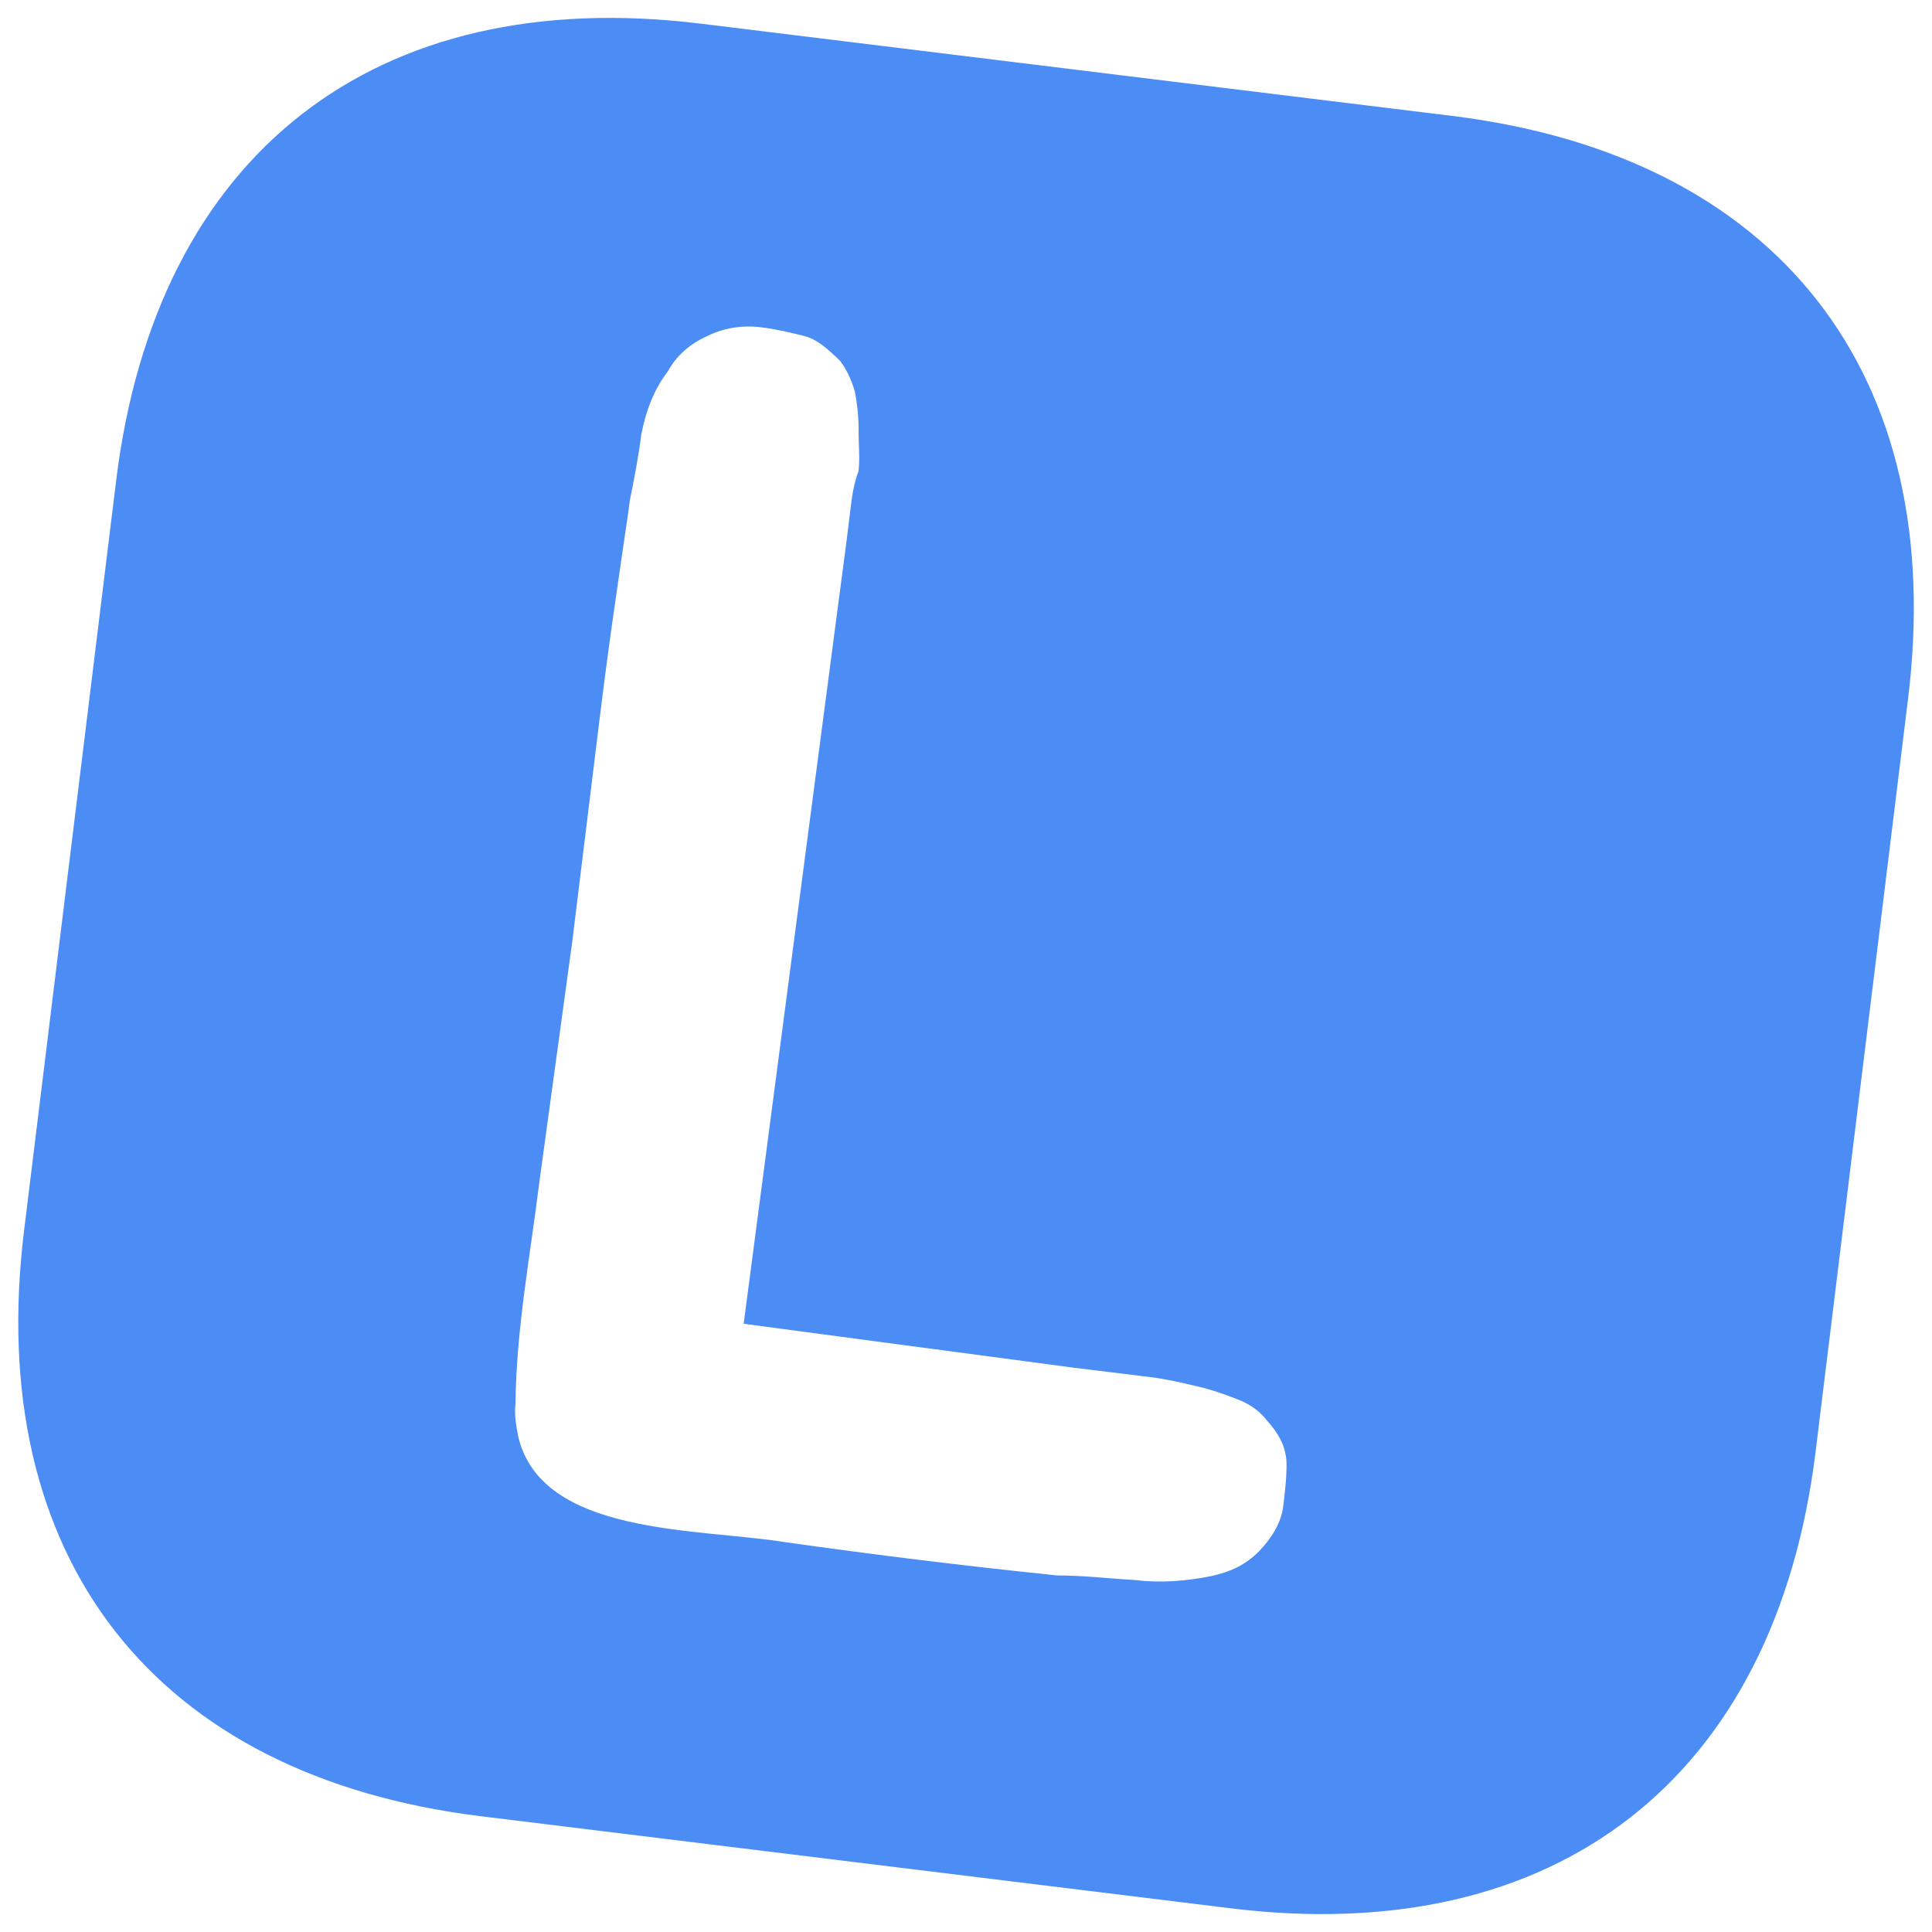
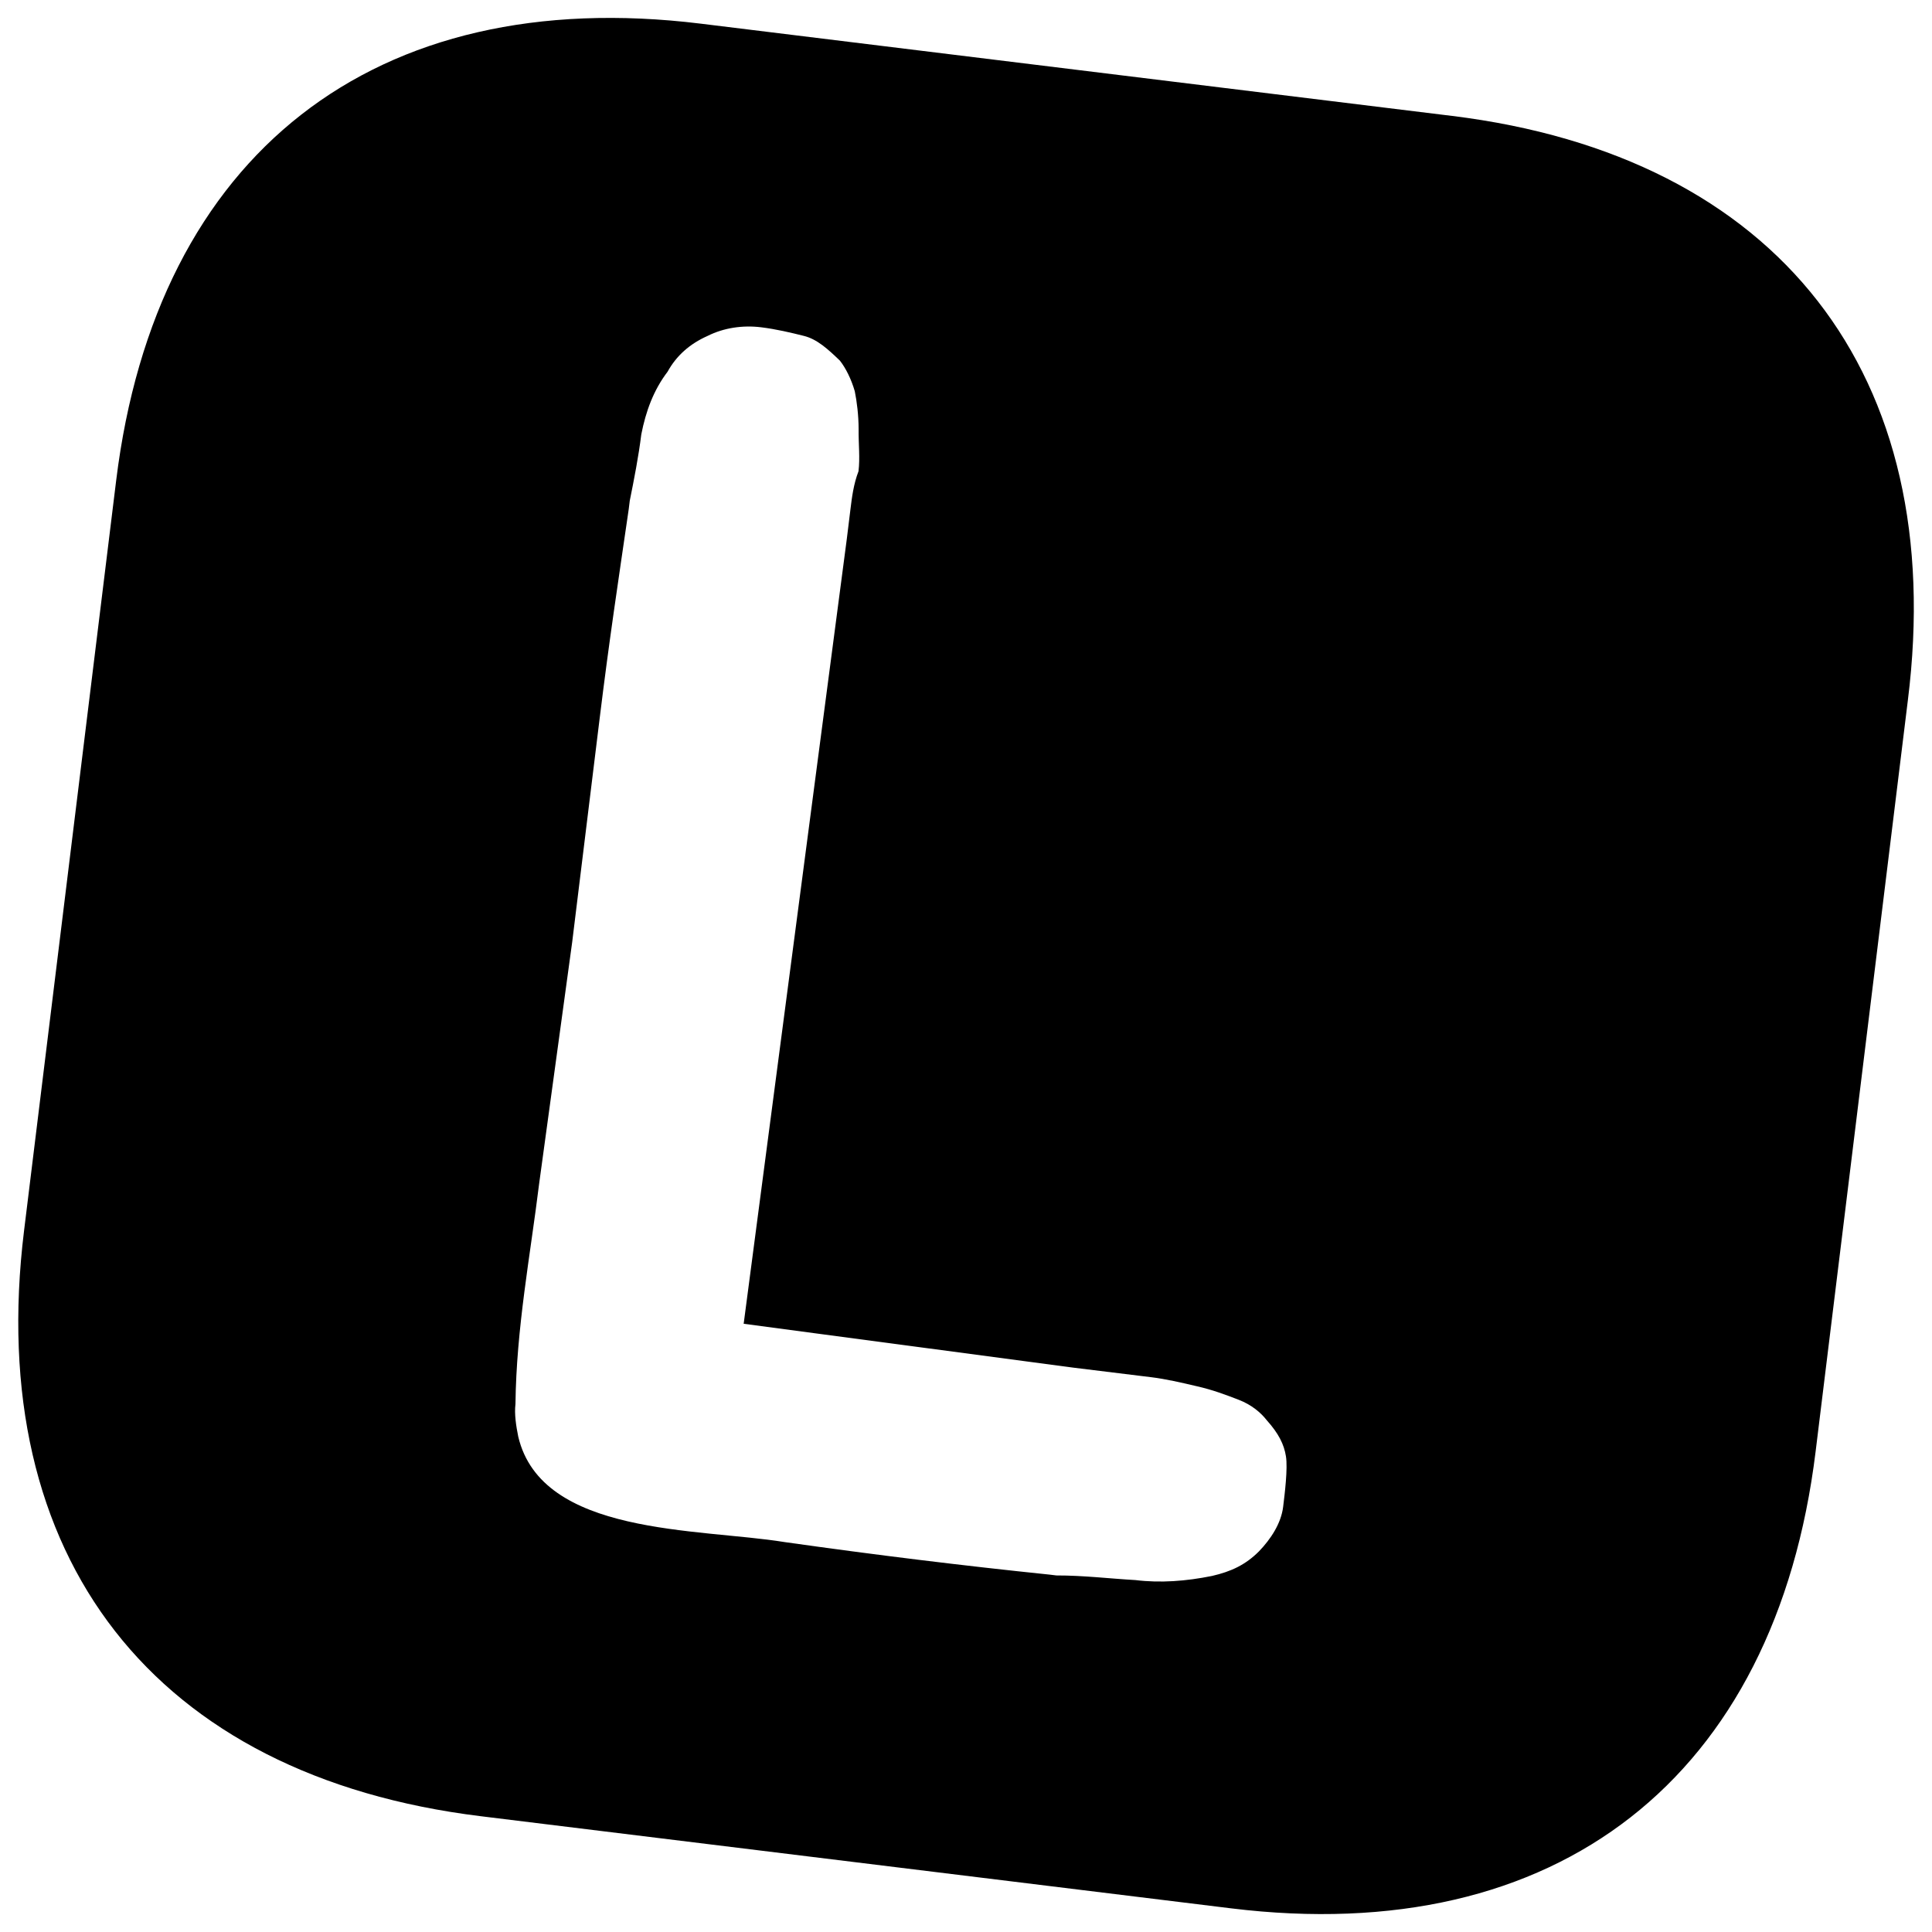
<svg width="28" height="28" viewBox="0 0 92 92">
-   <path fill="#4C8CF5" d="M64.033,3 C79.685,3 89.016,12.331 88.974,27.983 L88.974,64.017 C88.974,79.669 79.642,89 63.99,89 L27.999,89 C12.347,89 3.016,79.669 3.016,63.974 L3.016,27.983 C3.016,12.331 12.347,3 27.999,3 L64.033,3 Z M32.608,17 C31.728,17 30.848,17.24 30.128,17.72 C29.328,18.2 28.768,18.84 28.448,19.64 C27.888,20.6 27.648,21.64 27.568,22.76 C27.568,23.8 27.488,24.92 27.408,25.96 L27.408,26.36 C27.328,29.96 27.248,32.6 27.248,36.44 L27.248,47.16 L27.088,58.76 C27.088,62.2 26.848,65.72 27.248,69.32 C27.248,69.8 27.408,70.36 27.568,70.84 C29.248,75.4 36.608,74.12 40.768,74.28 C45.168,74.36 49.328,74.36 53.488,74.28 L53.808,74.28 C55.088,74.12 56.368,74.12 57.568,74.04 C58.768,74.04 59.968,73.8 61.168,73.4 C62.048,73.08 62.688,72.68 63.248,71.96 C63.728,71.32 64.128,70.52 64.128,69.72 C64.128,69.08 64.128,67.88 63.968,67.32 C63.808,66.76 63.488,66.28 62.848,65.72 C62.528,65.4 62.048,65.08 61.408,64.92 C60.768,64.76 60.128,64.6 59.328,64.52 C58.608,64.44 57.808,64.36 57.168,64.36 L53.408,64.36 L37.568,64.2 L37.888,26.52 L37.888,25.08 C37.888,24.52 37.888,23.88 38.048,23.24 C38.048,22.6 37.888,21.96 37.808,21.24 C37.728,20.6 37.568,19.96 37.408,19.48 C37.168,18.92 36.848,18.44 36.528,18.12 C35.888,17.64 35.328,17.24 34.688,17.16 C34.048,17.08 33.328,17 32.608,17 Z" transform="rotate(7 45.995 46)" />
+   <path fill="currentcolor" d="M64.033,3 C79.685,3 89.016,12.331 88.974,27.983 L88.974,64.017 C88.974,79.669 79.642,89 63.99,89 L27.999,89 C12.347,89 3.016,79.669 3.016,63.974 L3.016,27.983 C3.016,12.331 12.347,3 27.999,3 L64.033,3 Z M32.608,17 C31.728,17 30.848,17.24 30.128,17.72 C29.328,18.2 28.768,18.84 28.448,19.64 C27.888,20.6 27.648,21.64 27.568,22.76 C27.568,23.8 27.488,24.92 27.408,25.96 L27.408,26.36 C27.328,29.96 27.248,32.6 27.248,36.44 L27.248,47.16 L27.088,58.76 C27.088,62.2 26.848,65.72 27.248,69.32 C27.248,69.8 27.408,70.36 27.568,70.84 C29.248,75.4 36.608,74.12 40.768,74.28 C45.168,74.36 49.328,74.36 53.488,74.28 L53.808,74.28 C55.088,74.12 56.368,74.12 57.568,74.04 C58.768,74.04 59.968,73.8 61.168,73.4 C62.048,73.08 62.688,72.68 63.248,71.96 C63.728,71.32 64.128,70.52 64.128,69.72 C64.128,69.08 64.128,67.88 63.968,67.32 C63.808,66.76 63.488,66.28 62.848,65.72 C62.528,65.4 62.048,65.08 61.408,64.92 C60.768,64.76 60.128,64.6 59.328,64.52 C58.608,64.44 57.808,64.36 57.168,64.36 L53.408,64.36 L37.568,64.2 L37.888,26.52 L37.888,25.08 C37.888,24.52 37.888,23.88 38.048,23.24 C38.048,22.6 37.888,21.96 37.808,21.24 C37.728,20.6 37.568,19.96 37.408,19.48 C37.168,18.92 36.848,18.44 36.528,18.12 C35.888,17.64 35.328,17.24 34.688,17.16 C34.048,17.08 33.328,17 32.608,17 Z" transform="rotate(7 45.995 46)" />
</svg>
